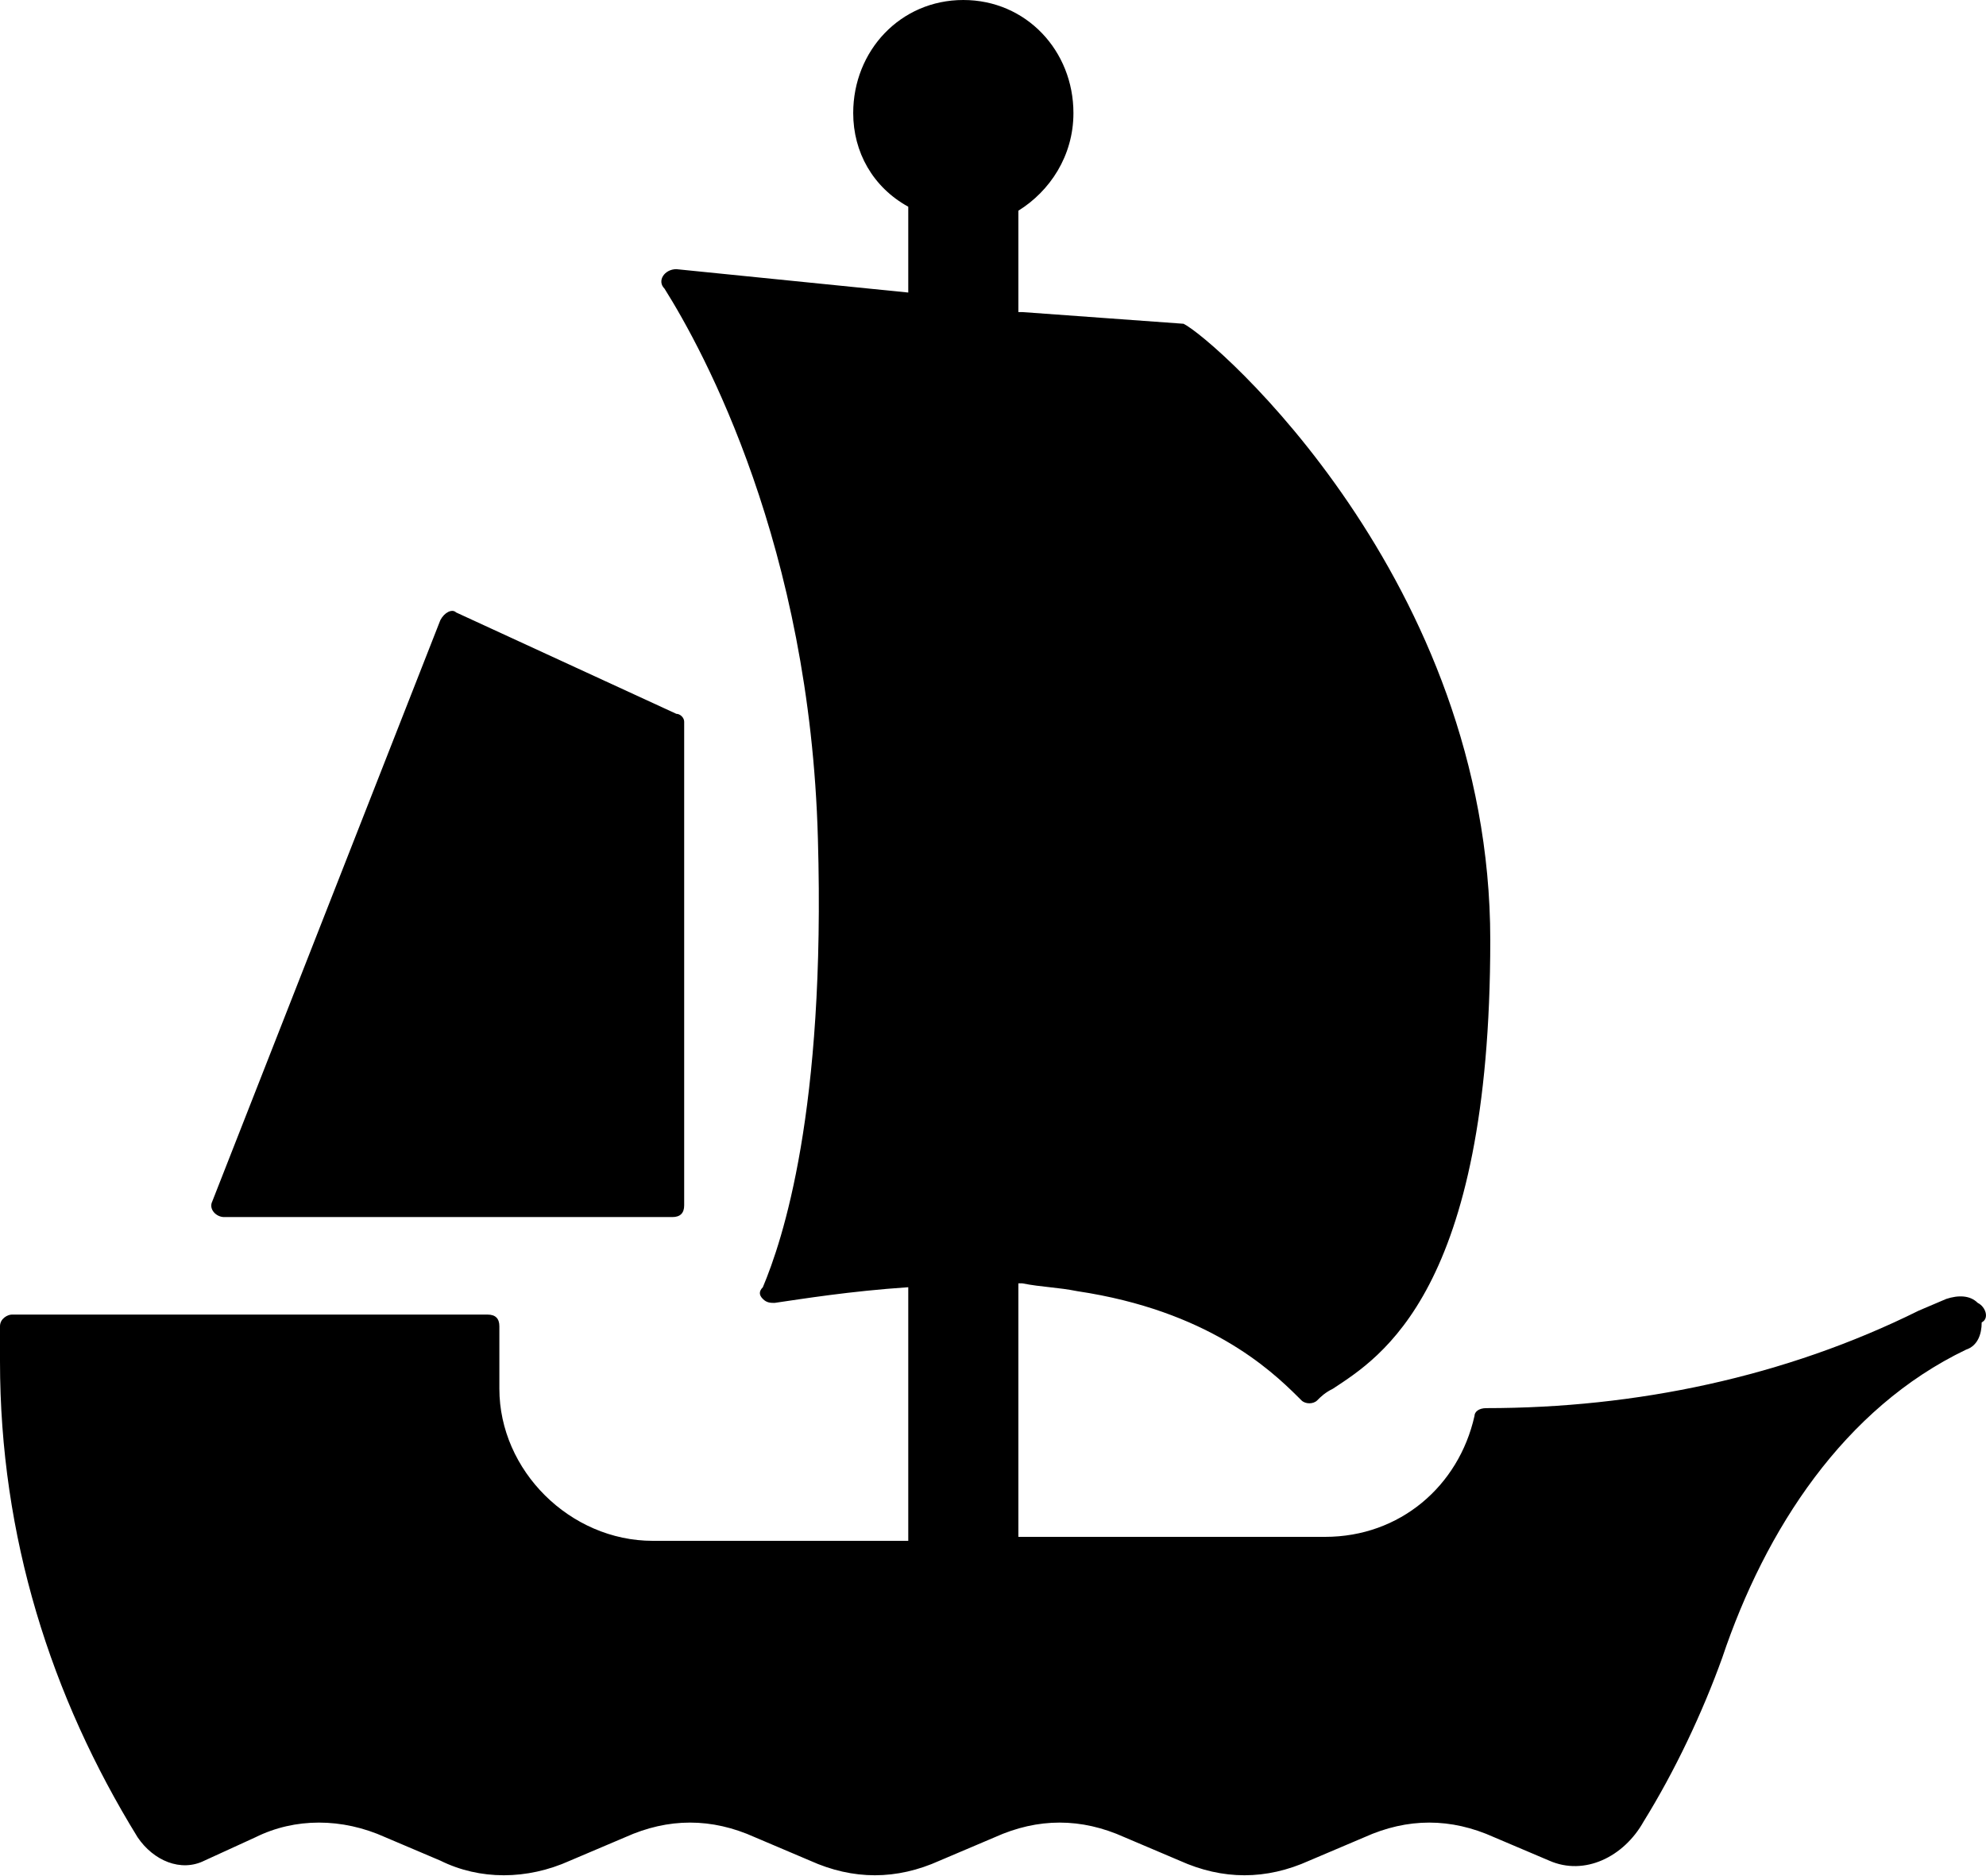
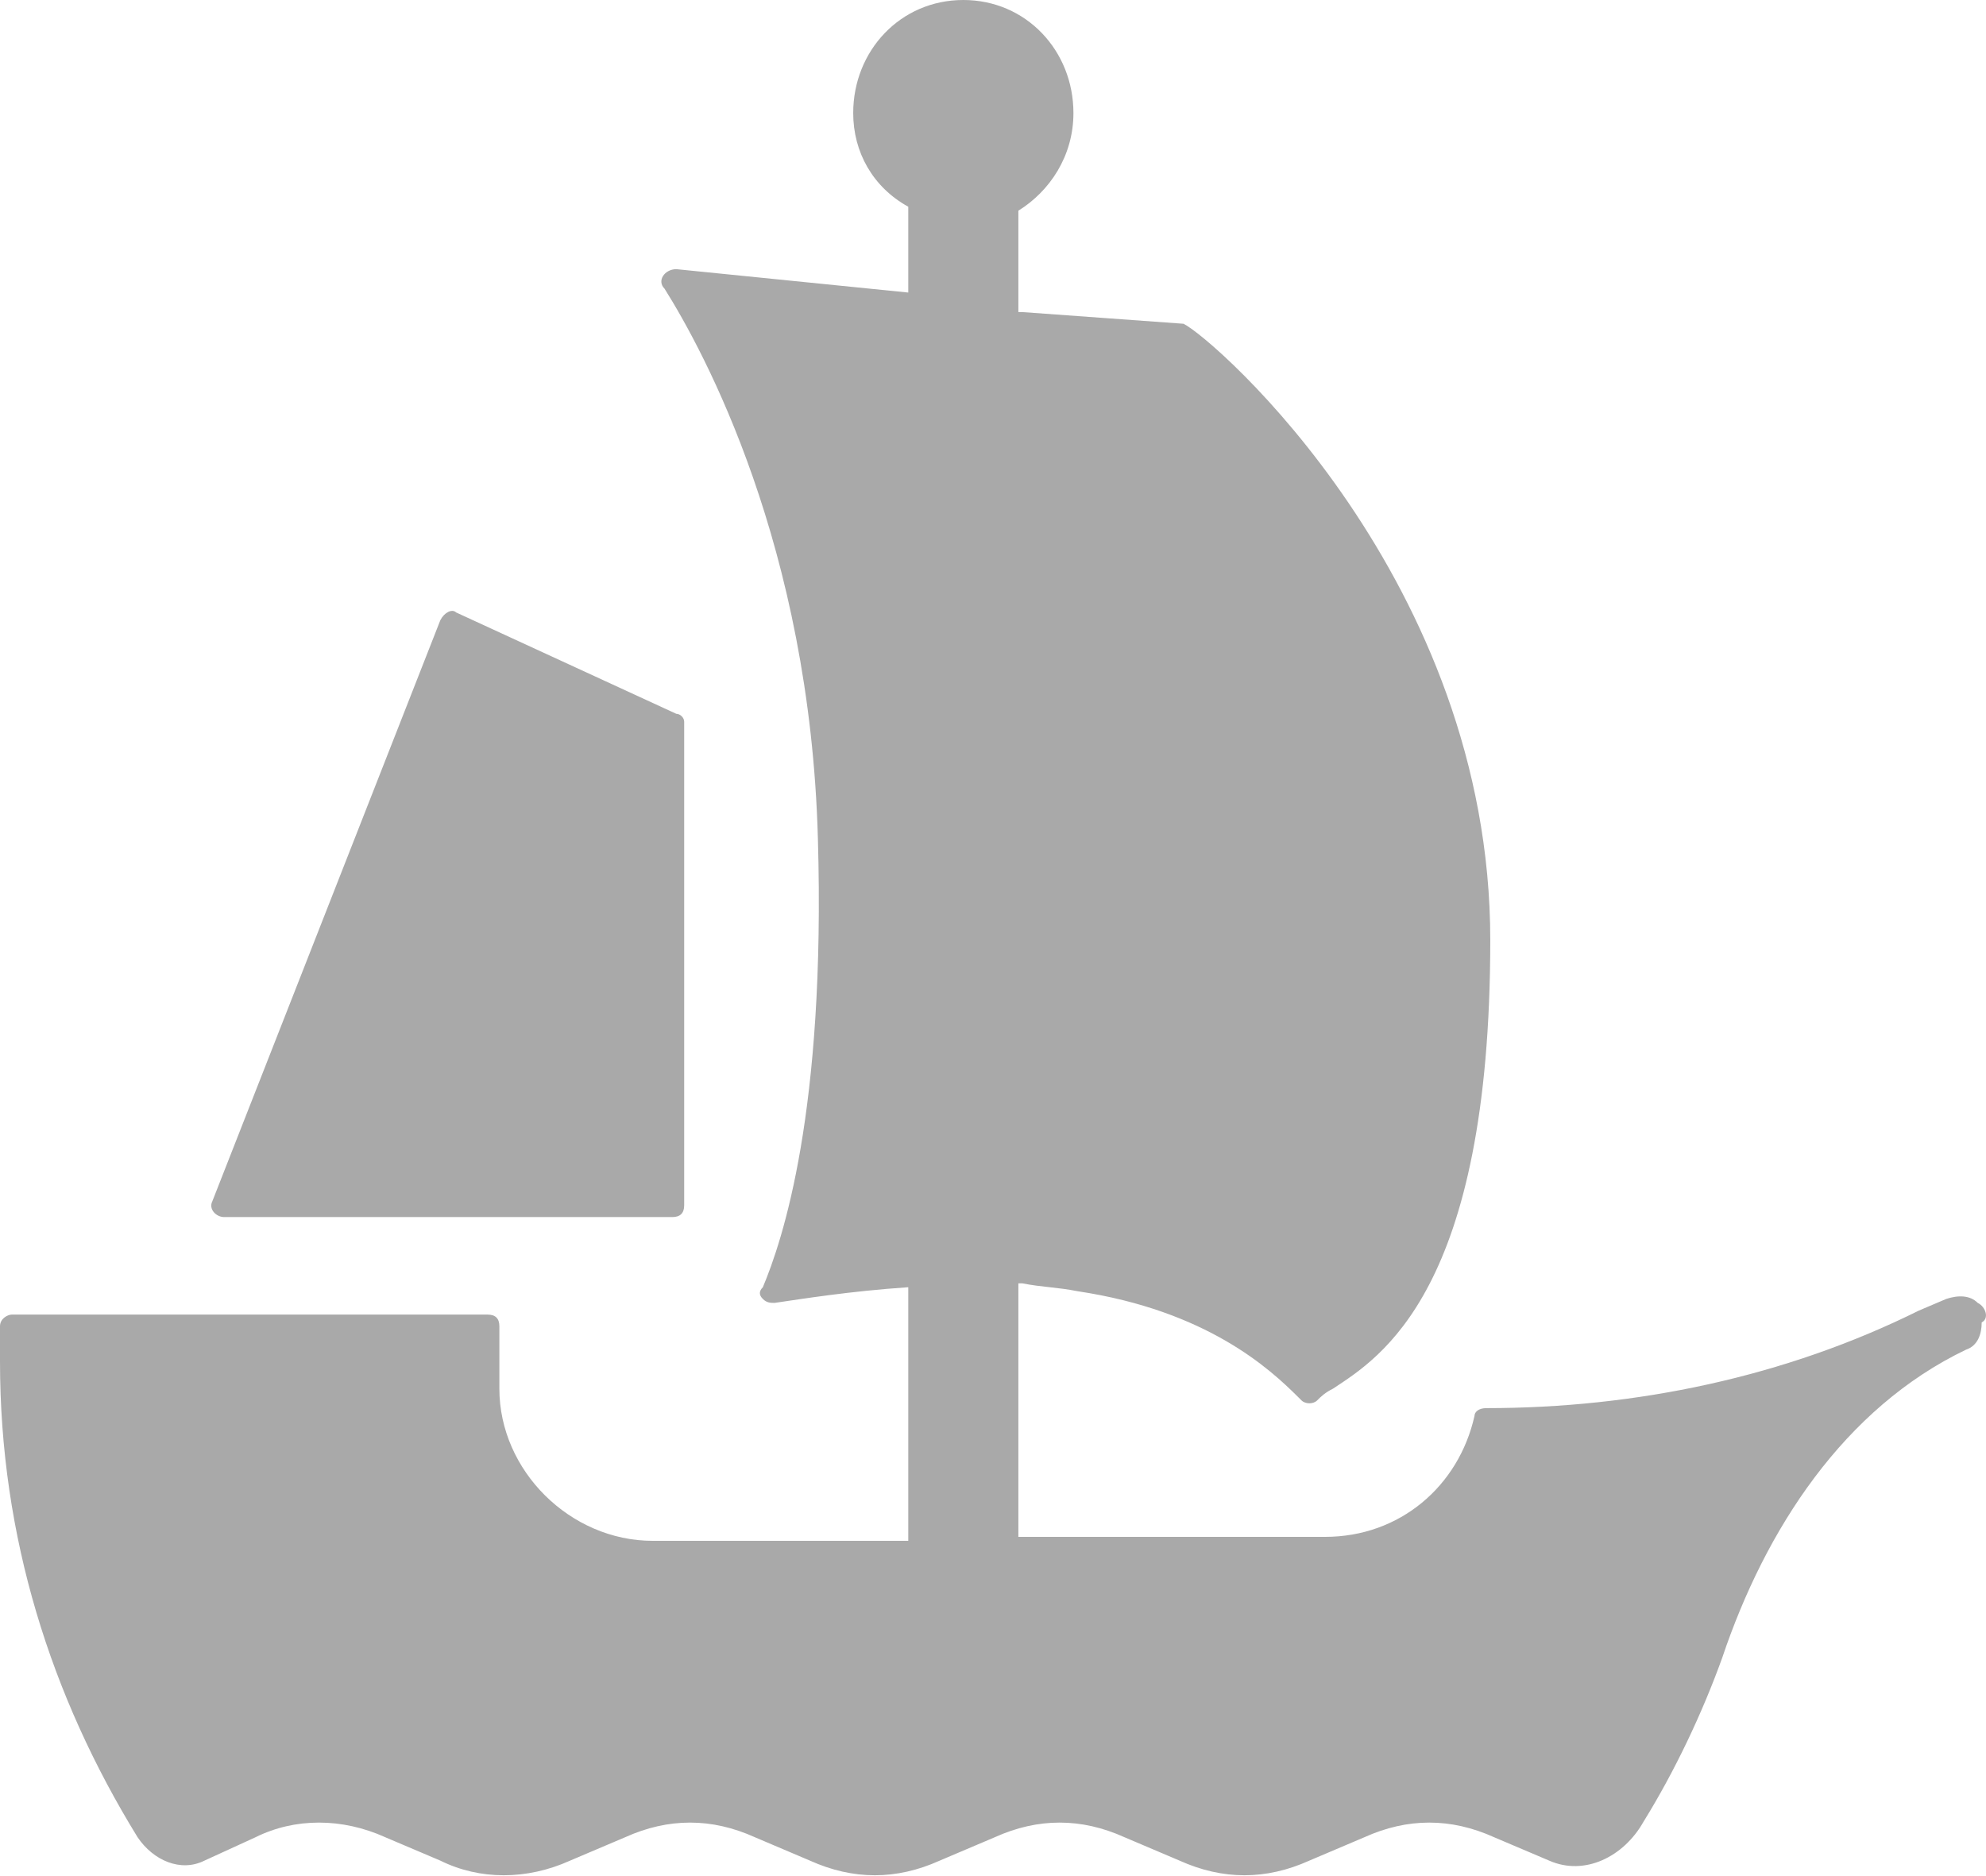
- <svg xmlns="http://www.w3.org/2000/svg" width="18" height="17" viewBox="0 0 18 17" fill="#">
-   <path d="M6.13 6.471L4.134 5.552C4.098 5.516 4.027 5.552 3.991 5.622L1.924 10.891C1.889 10.962 1.96 11.033 2.031 11.033H6.094C6.165 11.033 6.201 10.997 6.201 10.927V6.542C6.201 6.506 6.165 6.471 6.13 6.471ZM17.925 11.811C17.854 11.74 17.747 11.74 17.64 11.775L17.391 11.881C16.179 12.483 14.825 12.765 13.471 12.765C13.4 12.765 13.364 12.801 13.364 12.836C13.221 13.473 12.687 13.932 12.01 13.932H9.23V11.634H9.266C9.444 11.669 9.586 11.669 9.765 11.705C10.941 11.881 11.511 12.412 11.76 12.659L11.796 12.695C11.832 12.73 11.903 12.73 11.938 12.695C11.974 12.659 12.01 12.624 12.081 12.589C12.509 12.306 13.507 11.705 13.507 8.522C13.507 5.269 11.012 3.076 10.727 2.935L9.266 2.829H9.23V1.91C9.515 1.733 9.729 1.414 9.729 1.025C9.729 0.46 9.301 0 8.731 0C8.161 0 7.733 0.46 7.733 1.025C7.733 1.379 7.911 1.697 8.232 1.874V2.652L6.13 2.44C6.023 2.44 5.951 2.546 6.023 2.617C6.379 3.183 7.341 4.951 7.413 7.603C7.484 10.078 7.092 11.245 6.914 11.669C6.878 11.705 6.878 11.74 6.914 11.775C6.949 11.811 6.985 11.811 7.021 11.811C7.27 11.775 7.698 11.705 8.232 11.669V13.968H5.916C5.167 13.968 4.526 13.331 4.526 12.589V12.023C4.526 11.952 4.49 11.917 4.419 11.917H0.107C0.071 11.917 0 11.952 0 12.023C0 12.129 0 12.235 0 12.341C0 13.932 0.463 15.382 1.247 16.655C1.39 16.867 1.639 16.974 1.853 16.867L2.316 16.655C2.673 16.478 3.1 16.478 3.492 16.655L3.991 16.867C4.348 17.044 4.775 17.044 5.167 16.867L5.666 16.655C6.058 16.478 6.45 16.478 6.842 16.655L7.341 16.867C7.733 17.044 8.125 17.044 8.517 16.867L9.016 16.655C9.408 16.478 9.8 16.478 10.192 16.655L10.691 16.867C11.083 17.044 11.475 17.044 11.867 16.867L12.366 16.655C12.758 16.478 13.15 16.478 13.542 16.655L14.041 16.867C14.362 17.009 14.718 16.832 14.896 16.514C15.181 16.054 15.431 15.524 15.609 15.029C16.001 13.862 16.714 12.765 17.819 12.235C17.925 12.2 17.961 12.094 17.961 11.988C18.032 11.952 17.997 11.846 17.925 11.811Z" fill="#" />
+ <svg xmlns="http://www.w3.org/2000/svg" width="18" height="17" viewBox="0 0 18 17" fill="#a9a9a9">
+   <path d="M6.13 6.471L4.134 5.552C4.098 5.516 4.027 5.552 3.991 5.622L1.924 10.891C1.889 10.962 1.96 11.033 2.031 11.033H6.094C6.165 11.033 6.201 10.997 6.201 10.927V6.542C6.201 6.506 6.165 6.471 6.13 6.471ZM17.925 11.811C17.854 11.74 17.747 11.74 17.64 11.775L17.391 11.881C16.179 12.483 14.825 12.765 13.471 12.765C13.4 12.765 13.364 12.801 13.364 12.836C13.221 13.473 12.687 13.932 12.01 13.932H9.23V11.634H9.266C9.444 11.669 9.586 11.669 9.765 11.705C10.941 11.881 11.511 12.412 11.76 12.659L11.796 12.695C11.832 12.73 11.903 12.73 11.938 12.695C11.974 12.659 12.01 12.624 12.081 12.589C12.509 12.306 13.507 11.705 13.507 8.522C13.507 5.269 11.012 3.076 10.727 2.935L9.266 2.829H9.23V1.91C9.515 1.733 9.729 1.414 9.729 1.025C9.729 0.46 9.301 0 8.731 0C8.161 0 7.733 0.46 7.733 1.025C7.733 1.379 7.911 1.697 8.232 1.874V2.652L6.13 2.44C6.023 2.44 5.951 2.546 6.023 2.617C6.379 3.183 7.341 4.951 7.413 7.603C7.484 10.078 7.092 11.245 6.914 11.669C6.878 11.705 6.878 11.74 6.914 11.775C6.949 11.811 6.985 11.811 7.021 11.811C7.27 11.775 7.698 11.705 8.232 11.669V13.968H5.916C5.167 13.968 4.526 13.331 4.526 12.589V12.023C4.526 11.952 4.49 11.917 4.419 11.917H0.107C0.071 11.917 0 11.952 0 12.023C0 12.129 0 12.235 0 12.341C0 13.932 0.463 15.382 1.247 16.655C1.39 16.867 1.639 16.974 1.853 16.867L2.316 16.655C2.673 16.478 3.1 16.478 3.492 16.655L3.991 16.867C4.348 17.044 4.775 17.044 5.167 16.867L5.666 16.655C6.058 16.478 6.45 16.478 6.842 16.655L7.341 16.867C7.733 17.044 8.125 17.044 8.517 16.867L9.016 16.655C9.408 16.478 9.8 16.478 10.192 16.655L10.691 16.867C11.083 17.044 11.475 17.044 11.867 16.867L12.366 16.655C12.758 16.478 13.15 16.478 13.542 16.655L14.041 16.867C14.362 17.009 14.718 16.832 14.896 16.514C15.181 16.054 15.431 15.524 15.609 15.029C16.001 13.862 16.714 12.765 17.819 12.235C17.925 12.2 17.961 12.094 17.961 11.988C18.032 11.952 17.997 11.846 17.925 11.811Z" fill="#a9a9a9" />
</svg>
